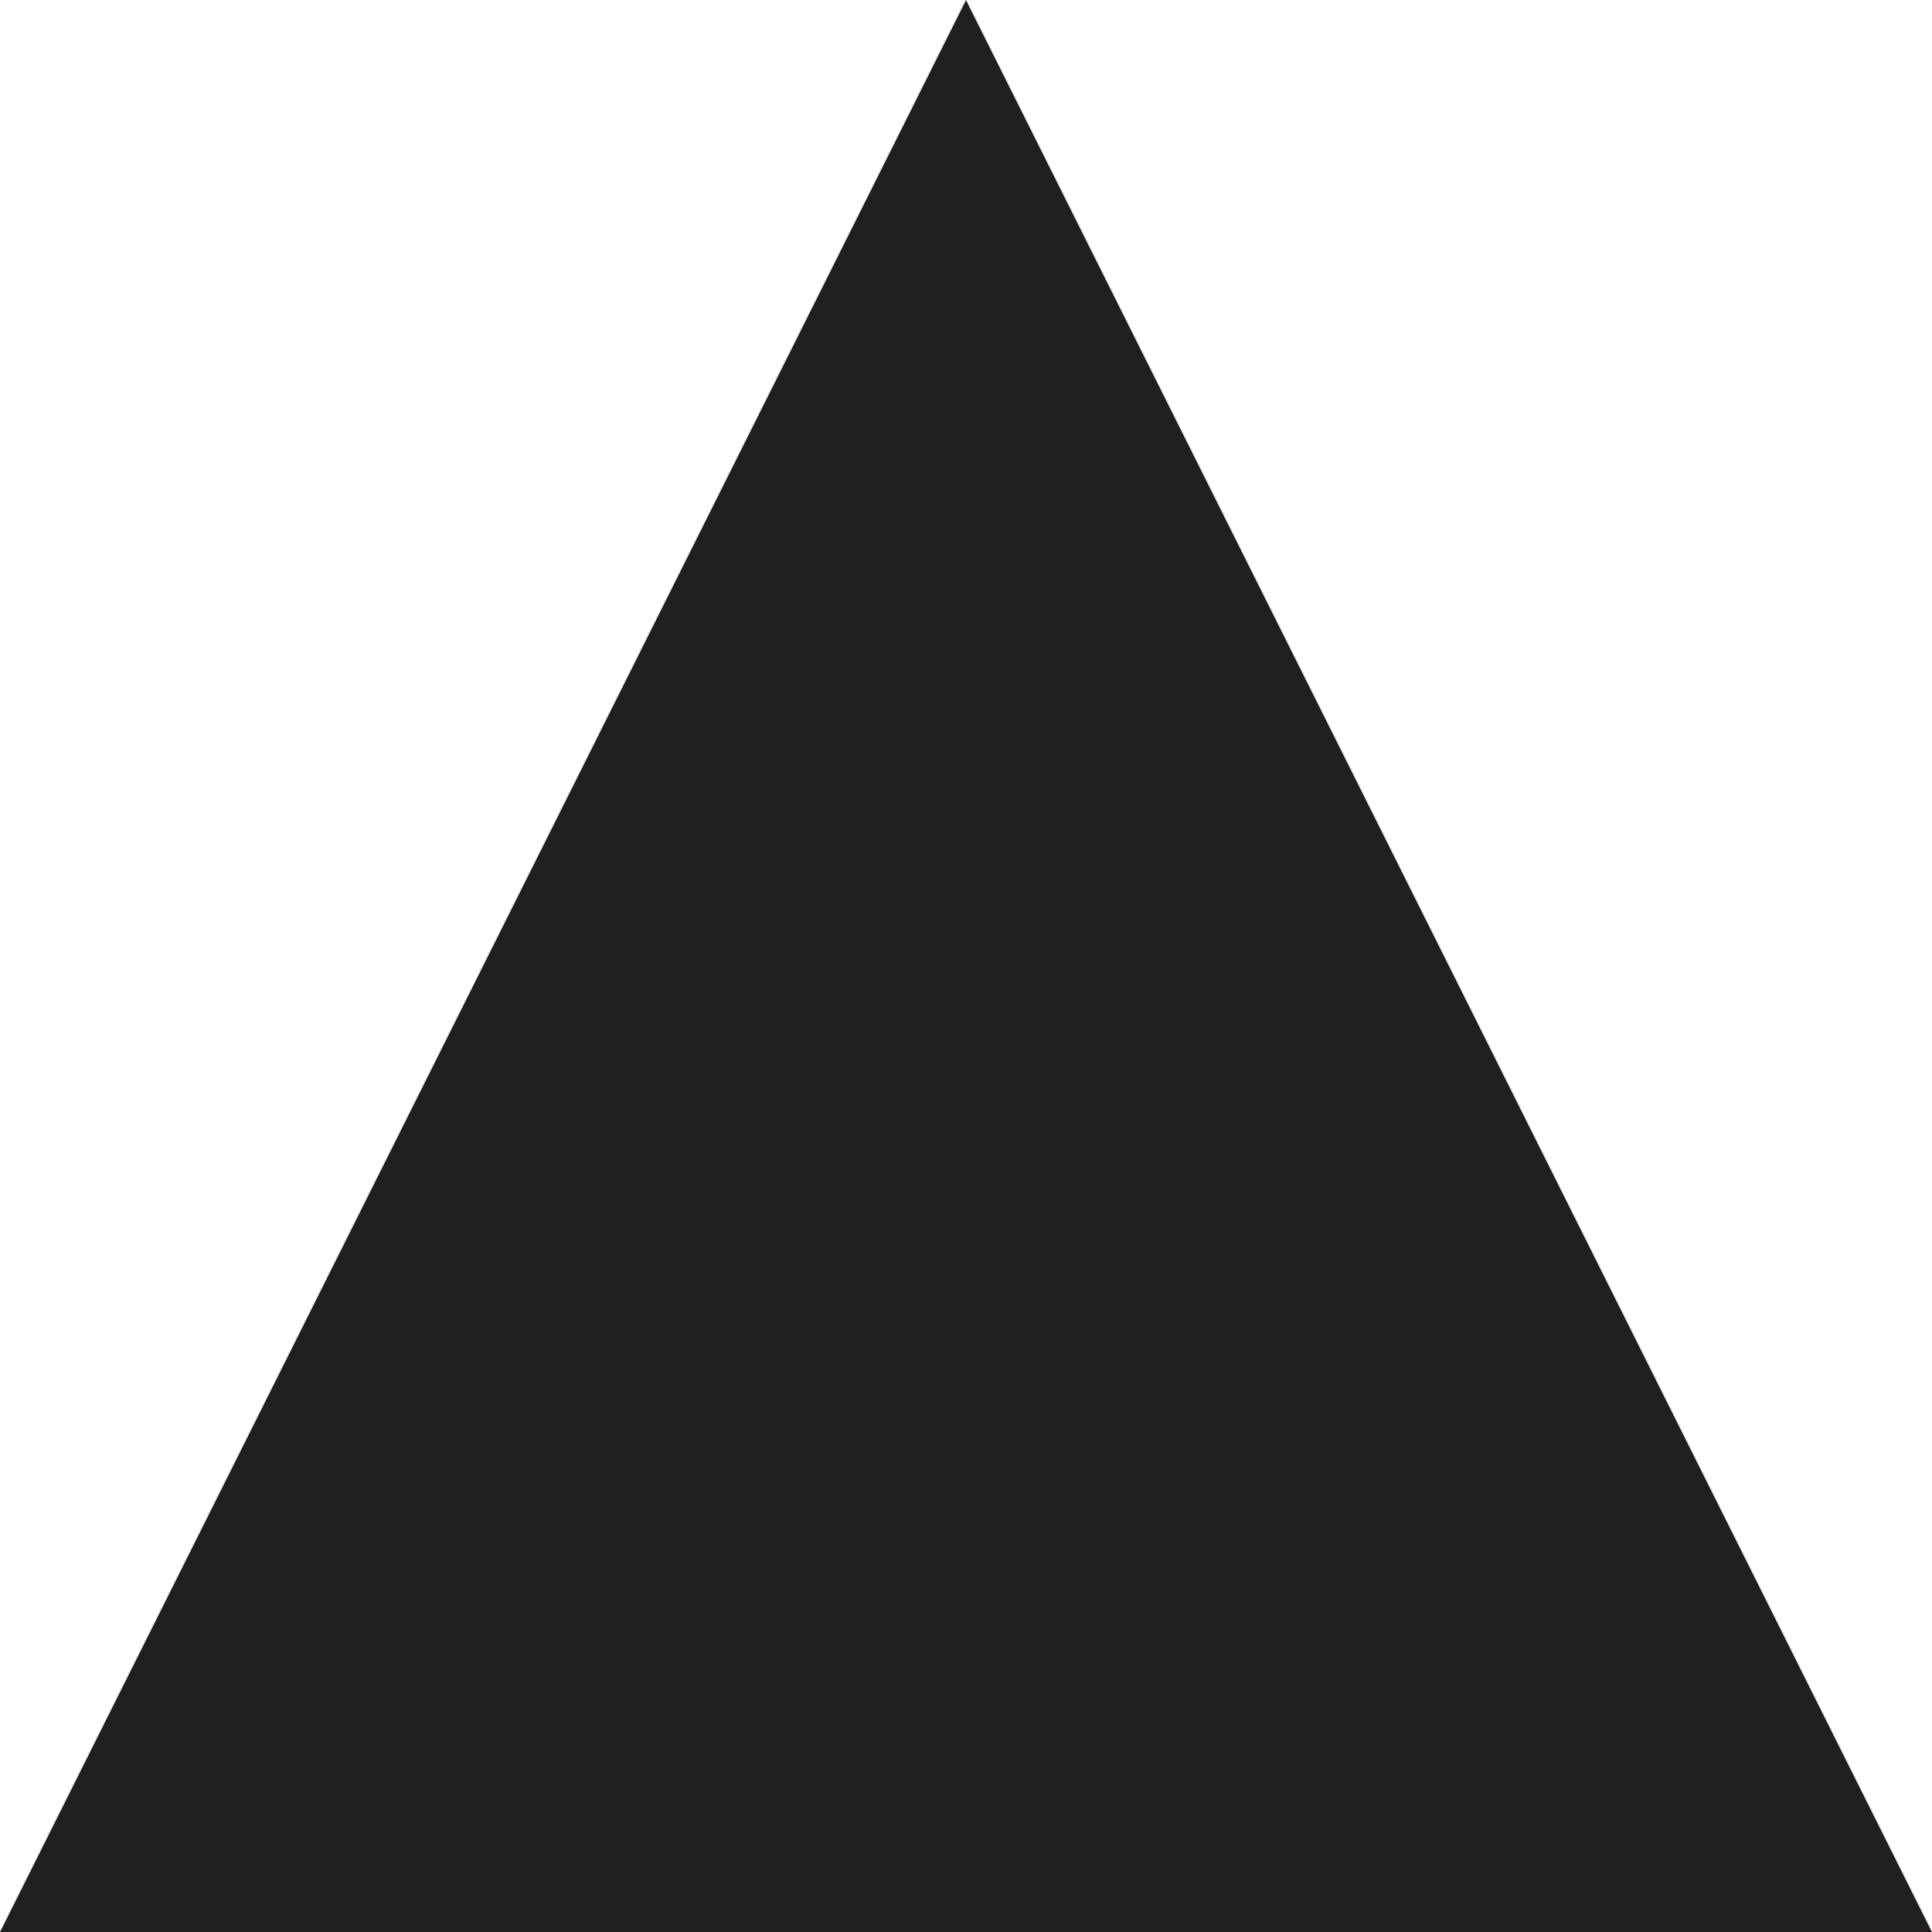
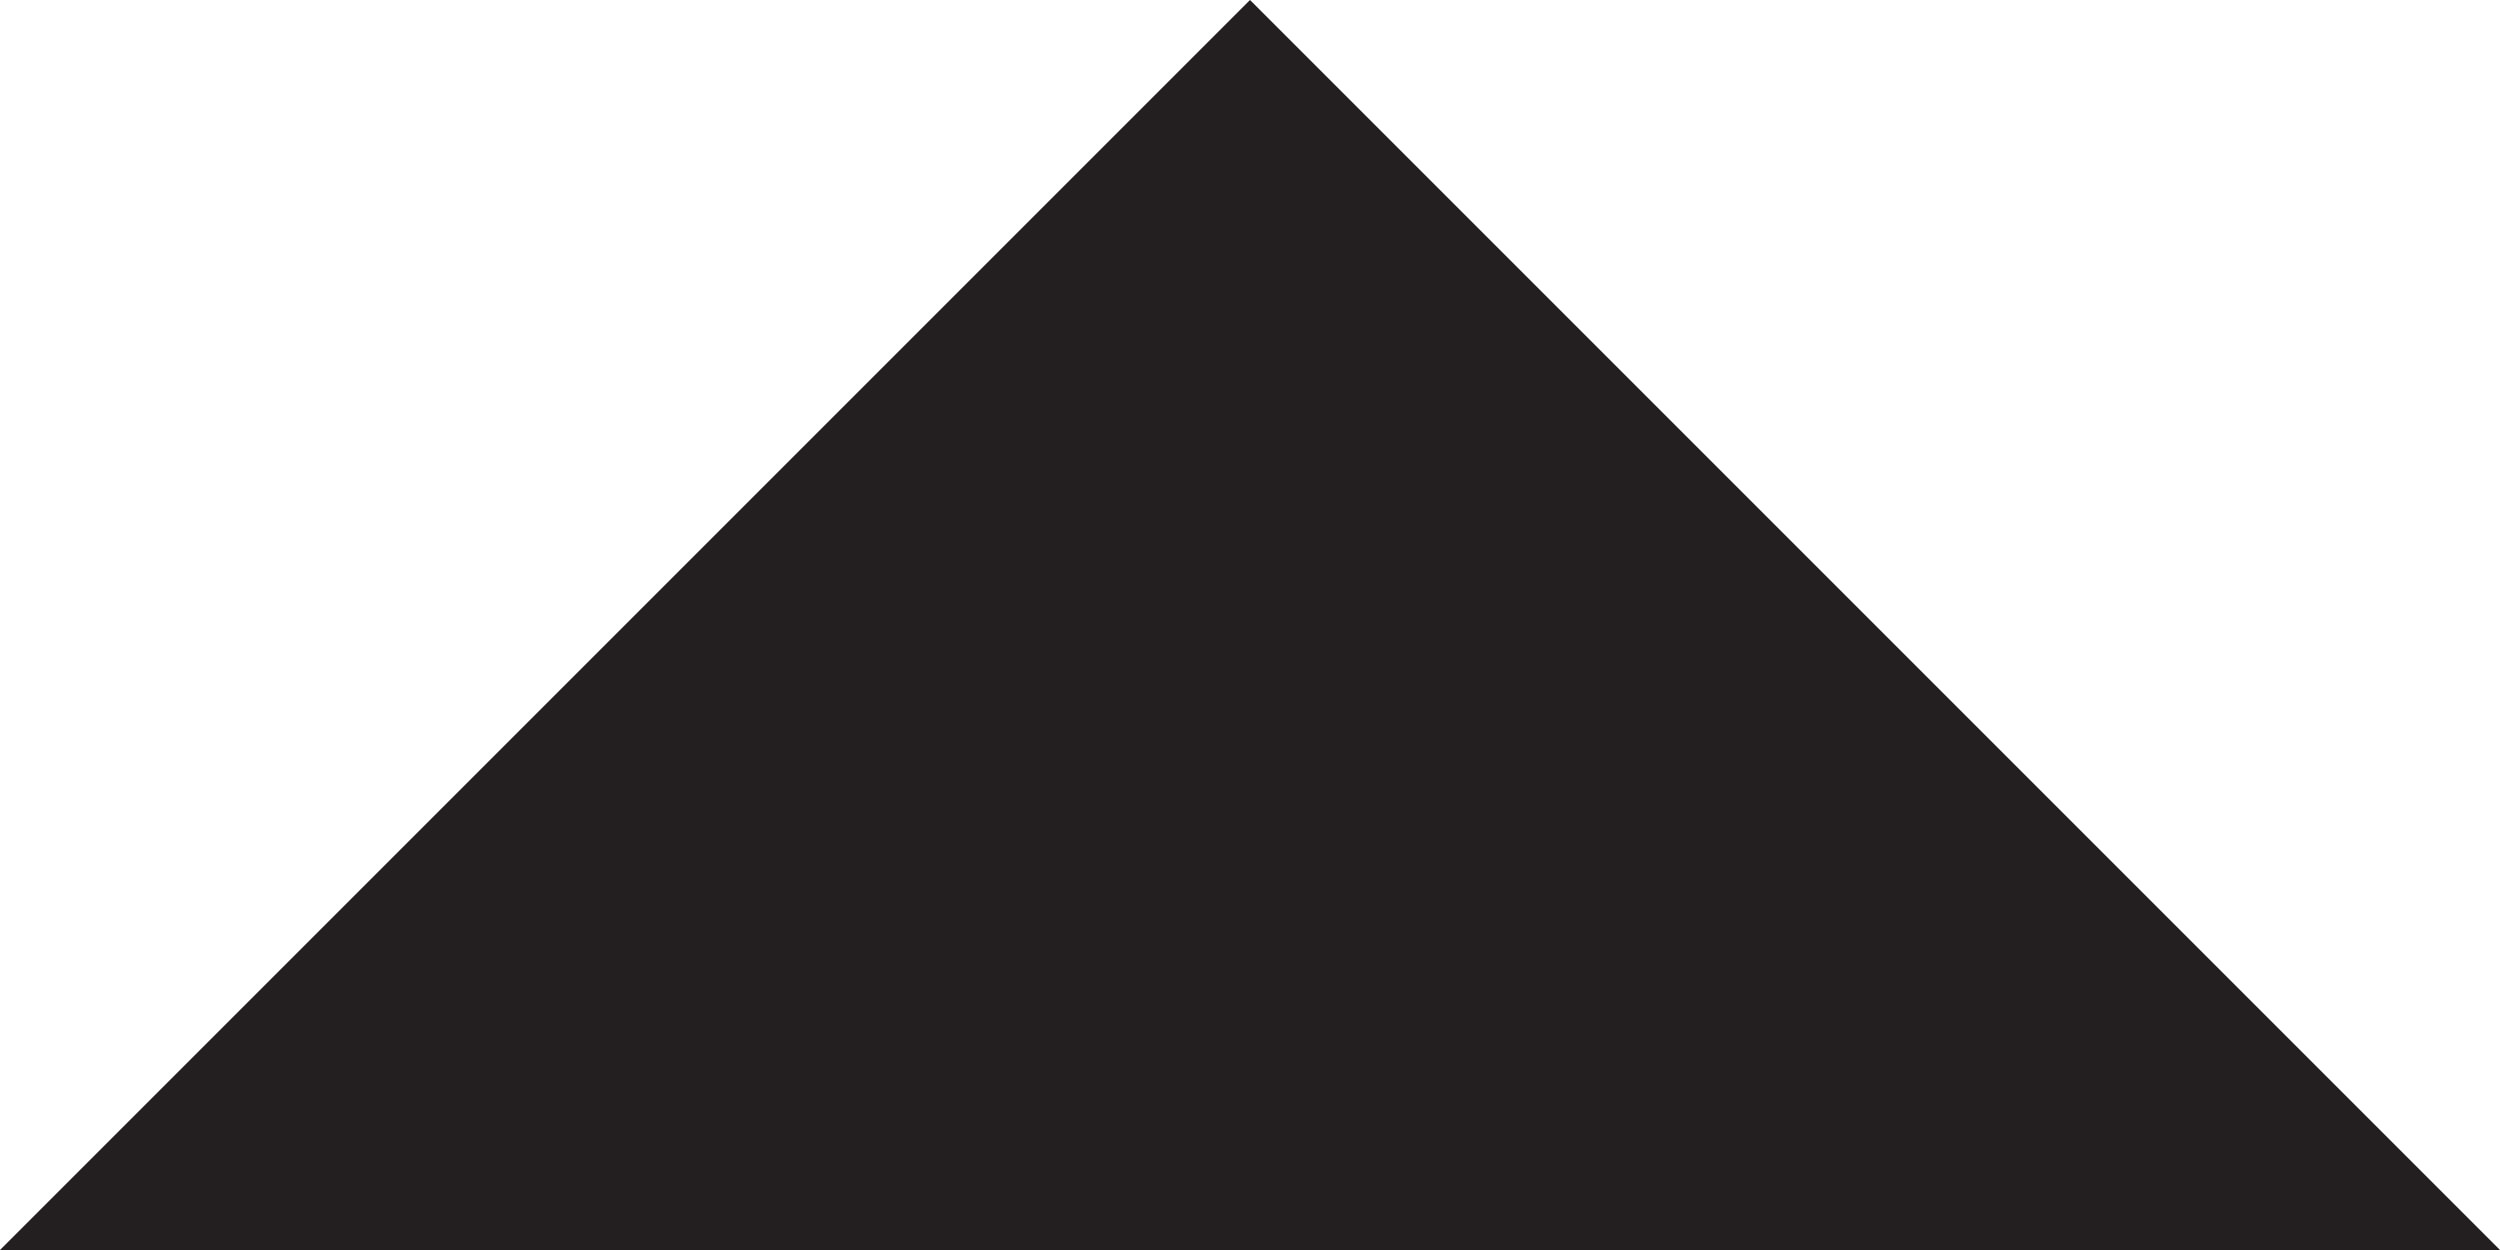
- <svg xmlns="http://www.w3.org/2000/svg" id="Layer_1" data-name="Layer 1" viewBox="0 0 50 50">
+ <svg xmlns="http://www.w3.org/2000/svg" id="Layer_1" data-name="Layer 1" viewBox="0 0 20 10">
  <defs>
    <style>
      .cls-1 {
        fill: #231f20;
        stroke-width: 0px;
      }
    </style>
  </defs>
-   <polygon class="cls-1" points="0 50 25 0 50 50 0 50" />
+   <polygon class="cls-1" points="0 10 10 0 20 10 0 10" />
</svg>
